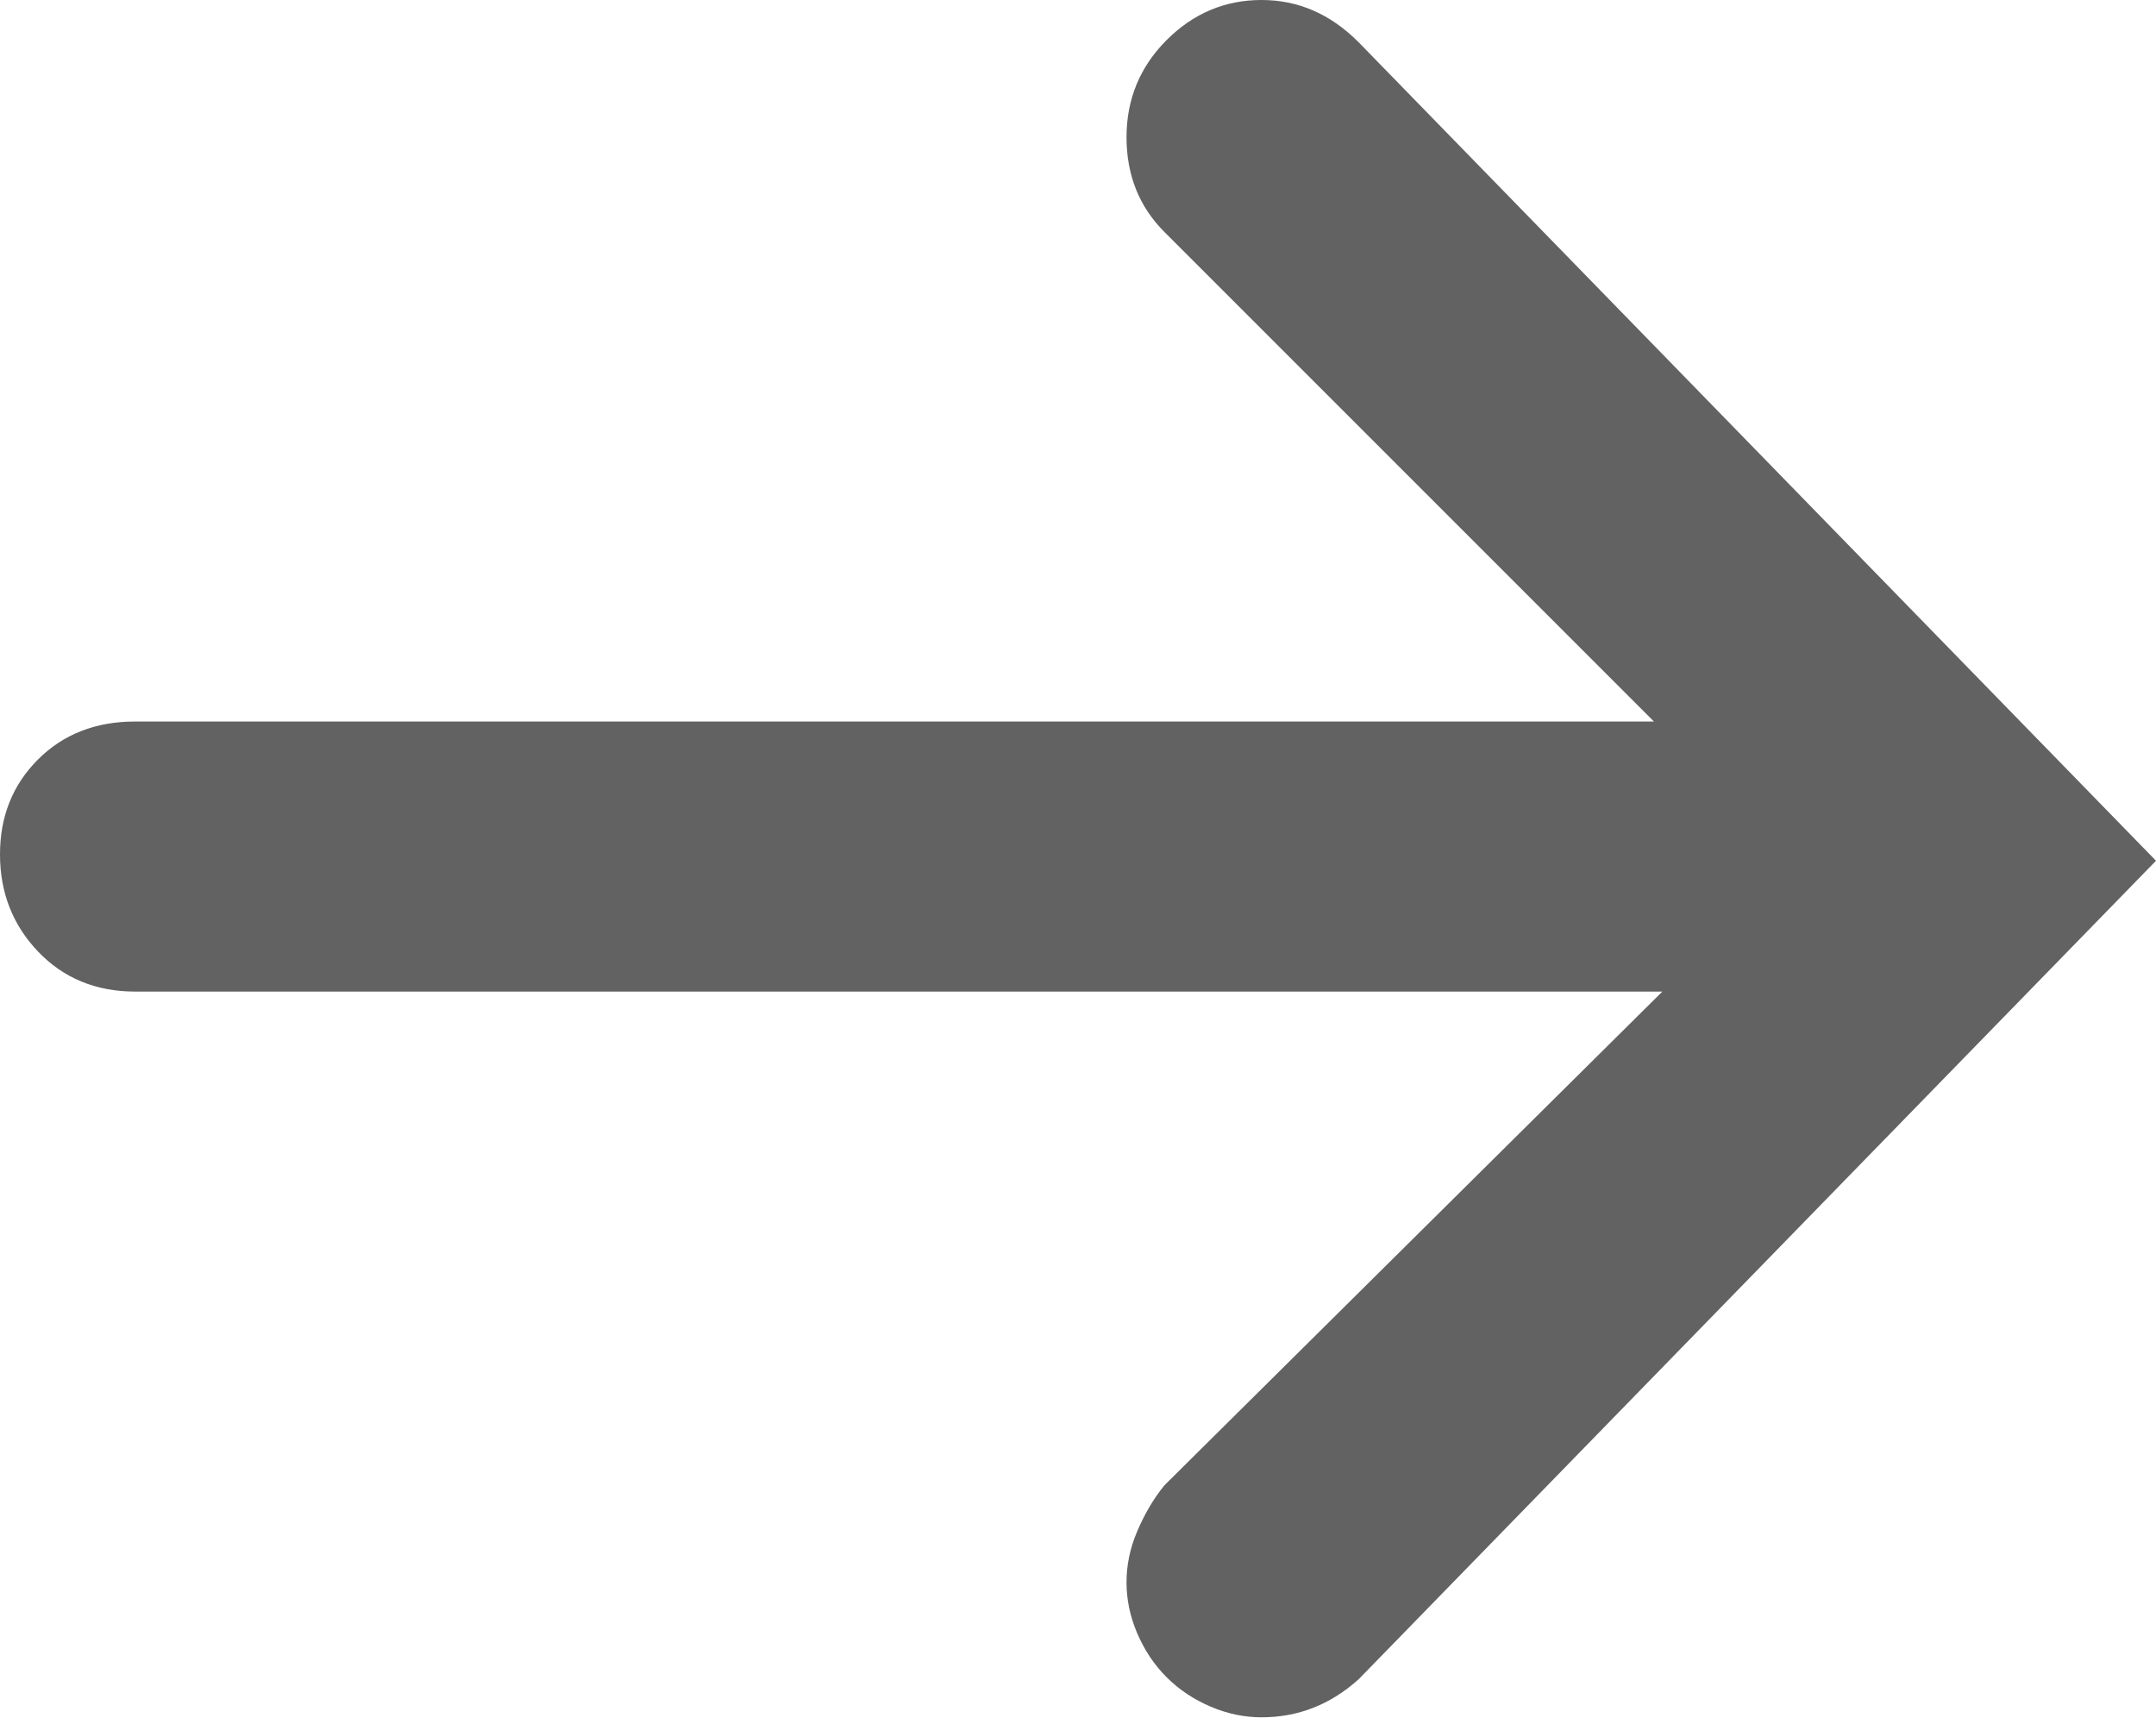
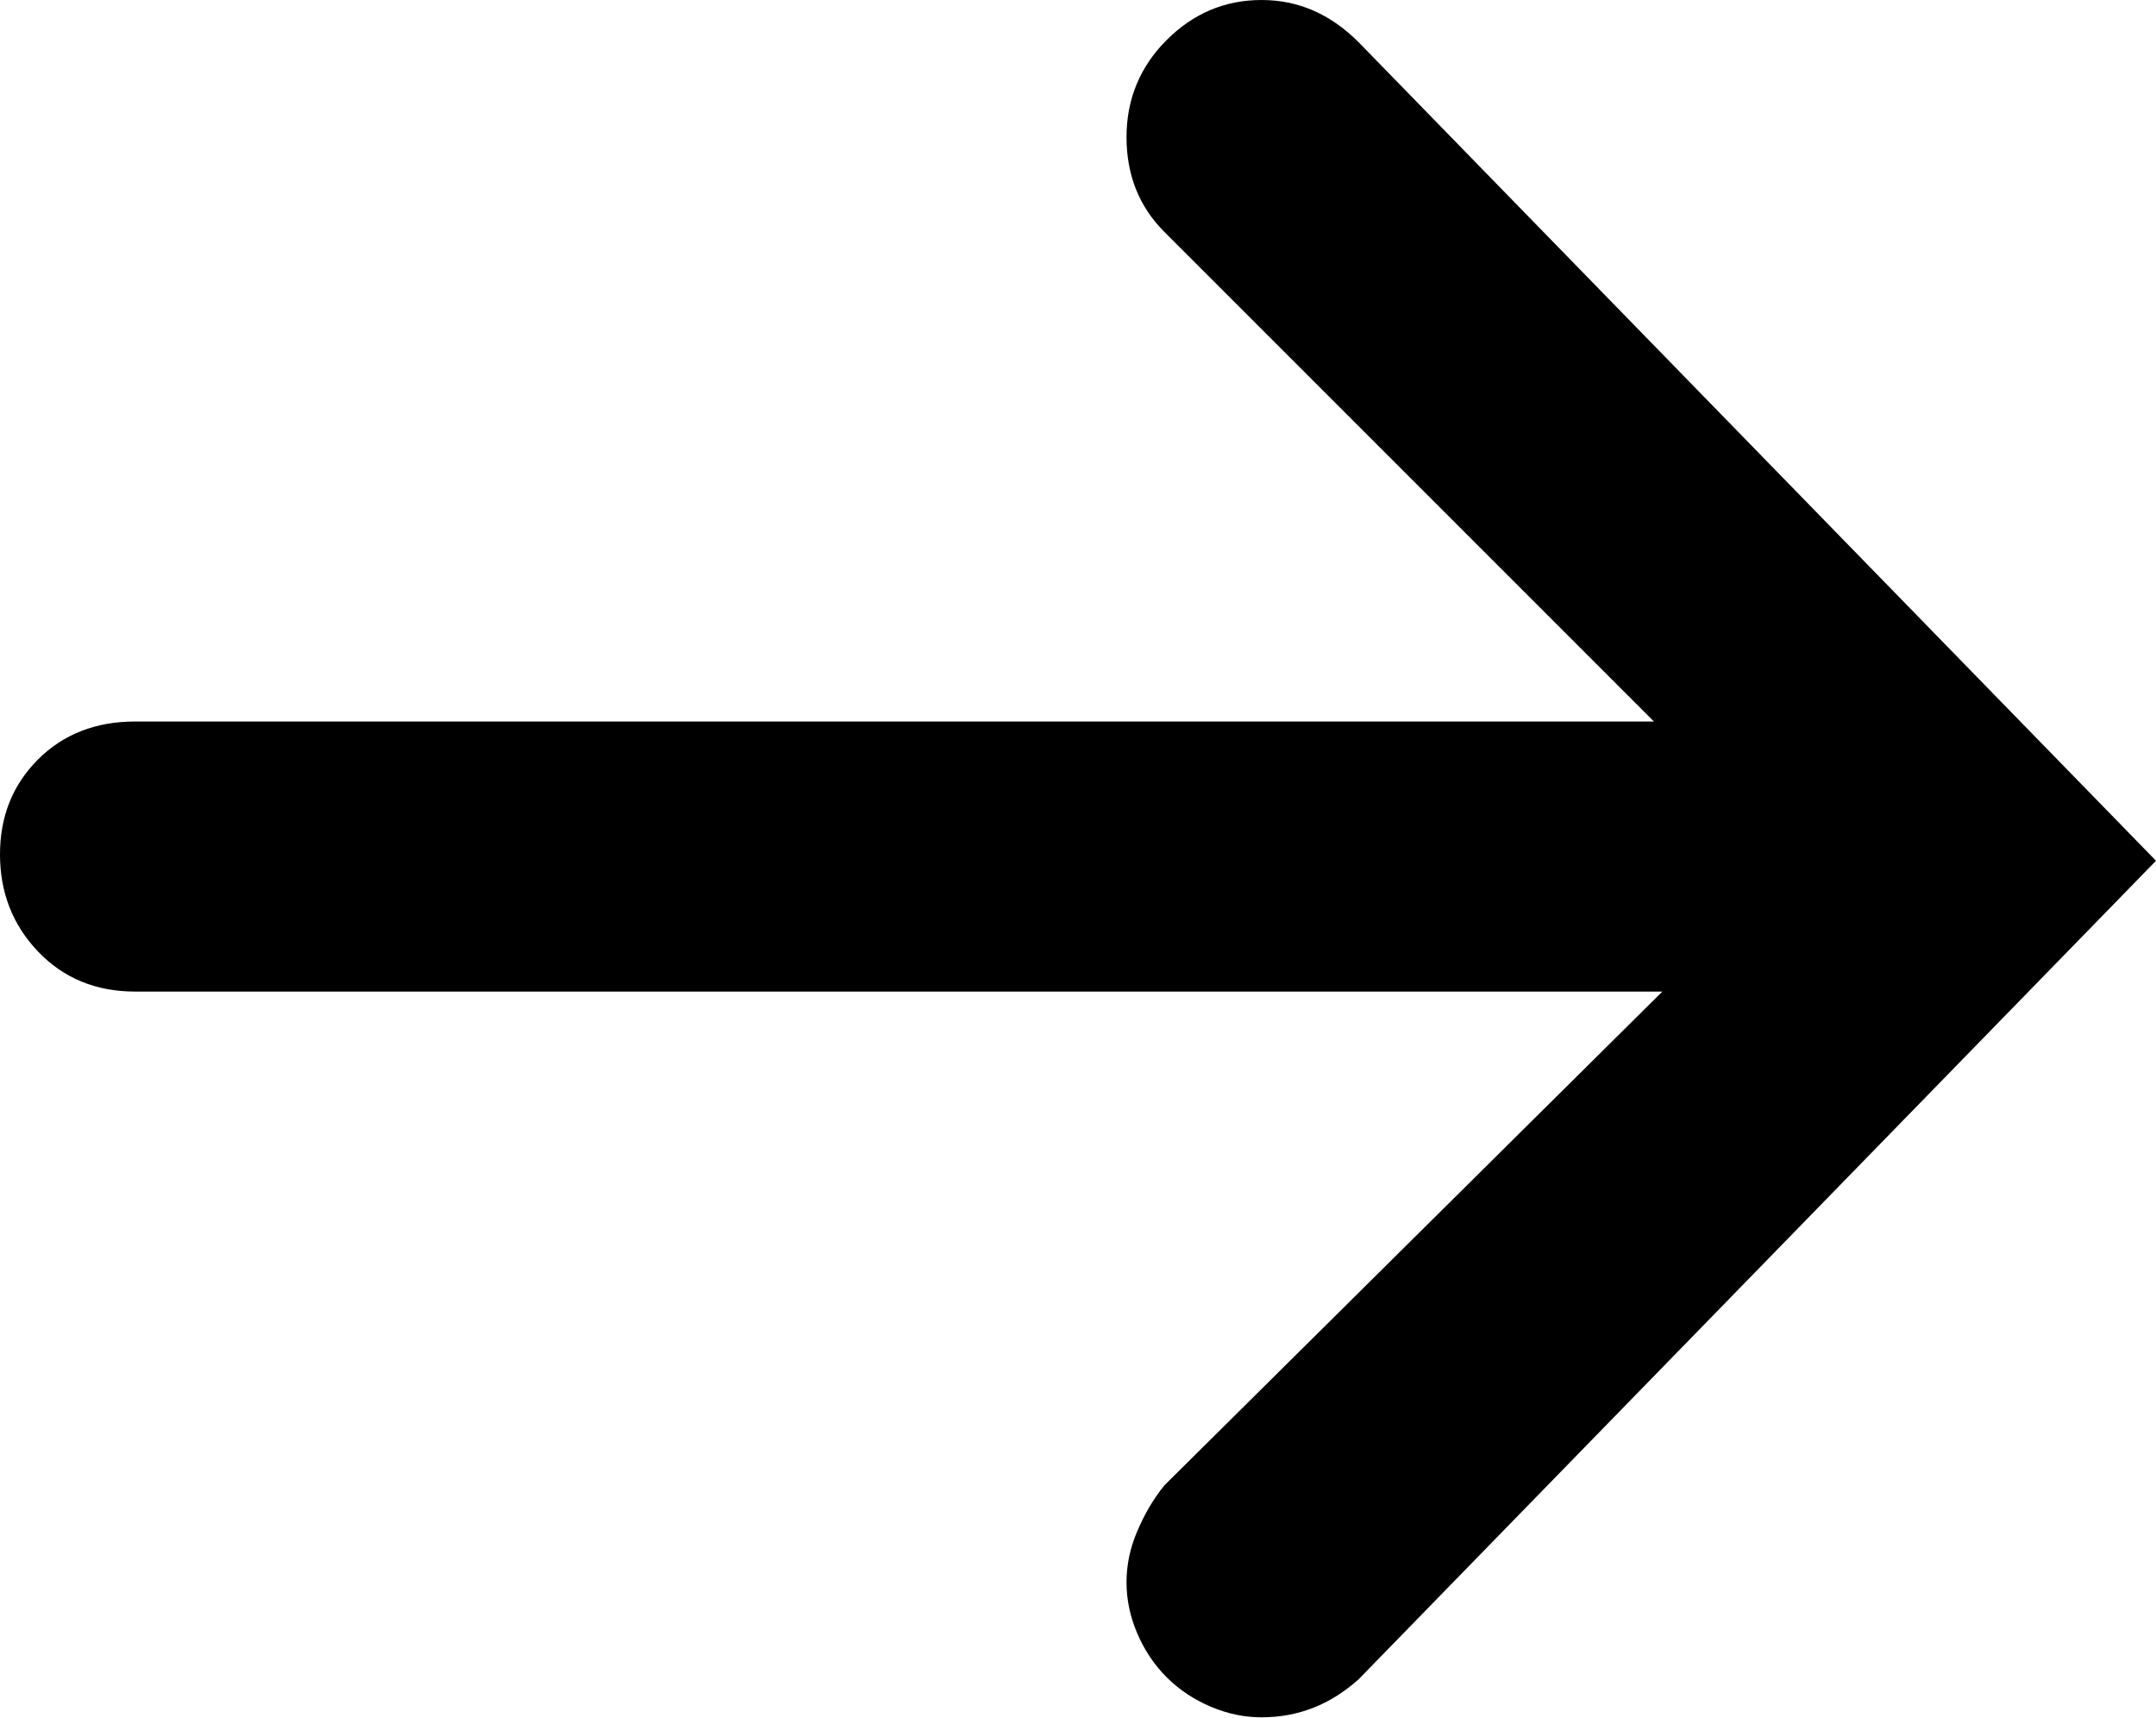
<svg xmlns="http://www.w3.org/2000/svg" version="1.1" id="Layer_1" x="0px" y="0px" viewBox="0 0 511 407" style="enable-background:new 0 0 511 407;" xml:space="preserve">
-   <style type="text/css">
- 	.st0{fill:#626262;}
- </style>
-   <path class="st0" d="M276.5,9.5c-6.3,6.3-9.5,14-9.5,23s3,16.5,9,22.5l116,116H32c-9.3,0-17,3-23,9s-9,13.5-9,22.5s3,16.7,9,23  s13.7,9.5,23,9.5h362L276,352c-2.7,3.3-4.8,7-6.5,11s-2.5,8-2.5,12s0.8,8,2.5,12s4,7.5,7,10.5s6.5,5.3,10.5,7s8,2.5,12,2.5  c8.7,0,16.3-3,23-9l189-194L322,10c-6.7-6.7-14.3-10-23-10S282.8,3.2,276.5,9.5z" />
+   <path d="M276.5,9.5c-6.3,6.3-9.5,14-9.5,23s3,16.5,9,22.5l116,116H32c-9.3,0-17,3-23,9s-9,13.5-9,22.5s3,16.7,9,23  s13.7,9.5,23,9.5h362L276,352c-2.7,3.3-4.8,7-6.5,11s-2.5,8-2.5,12s0.8,8,2.5,12s4,7.5,7,10.5s6.5,5.3,10.5,7s8,2.5,12,2.5  c8.7,0,16.3-3,23-9l189-194L322,10c-6.7-6.7-14.3-10-23-10S282.8,3.2,276.5,9.5z" />
</svg>
